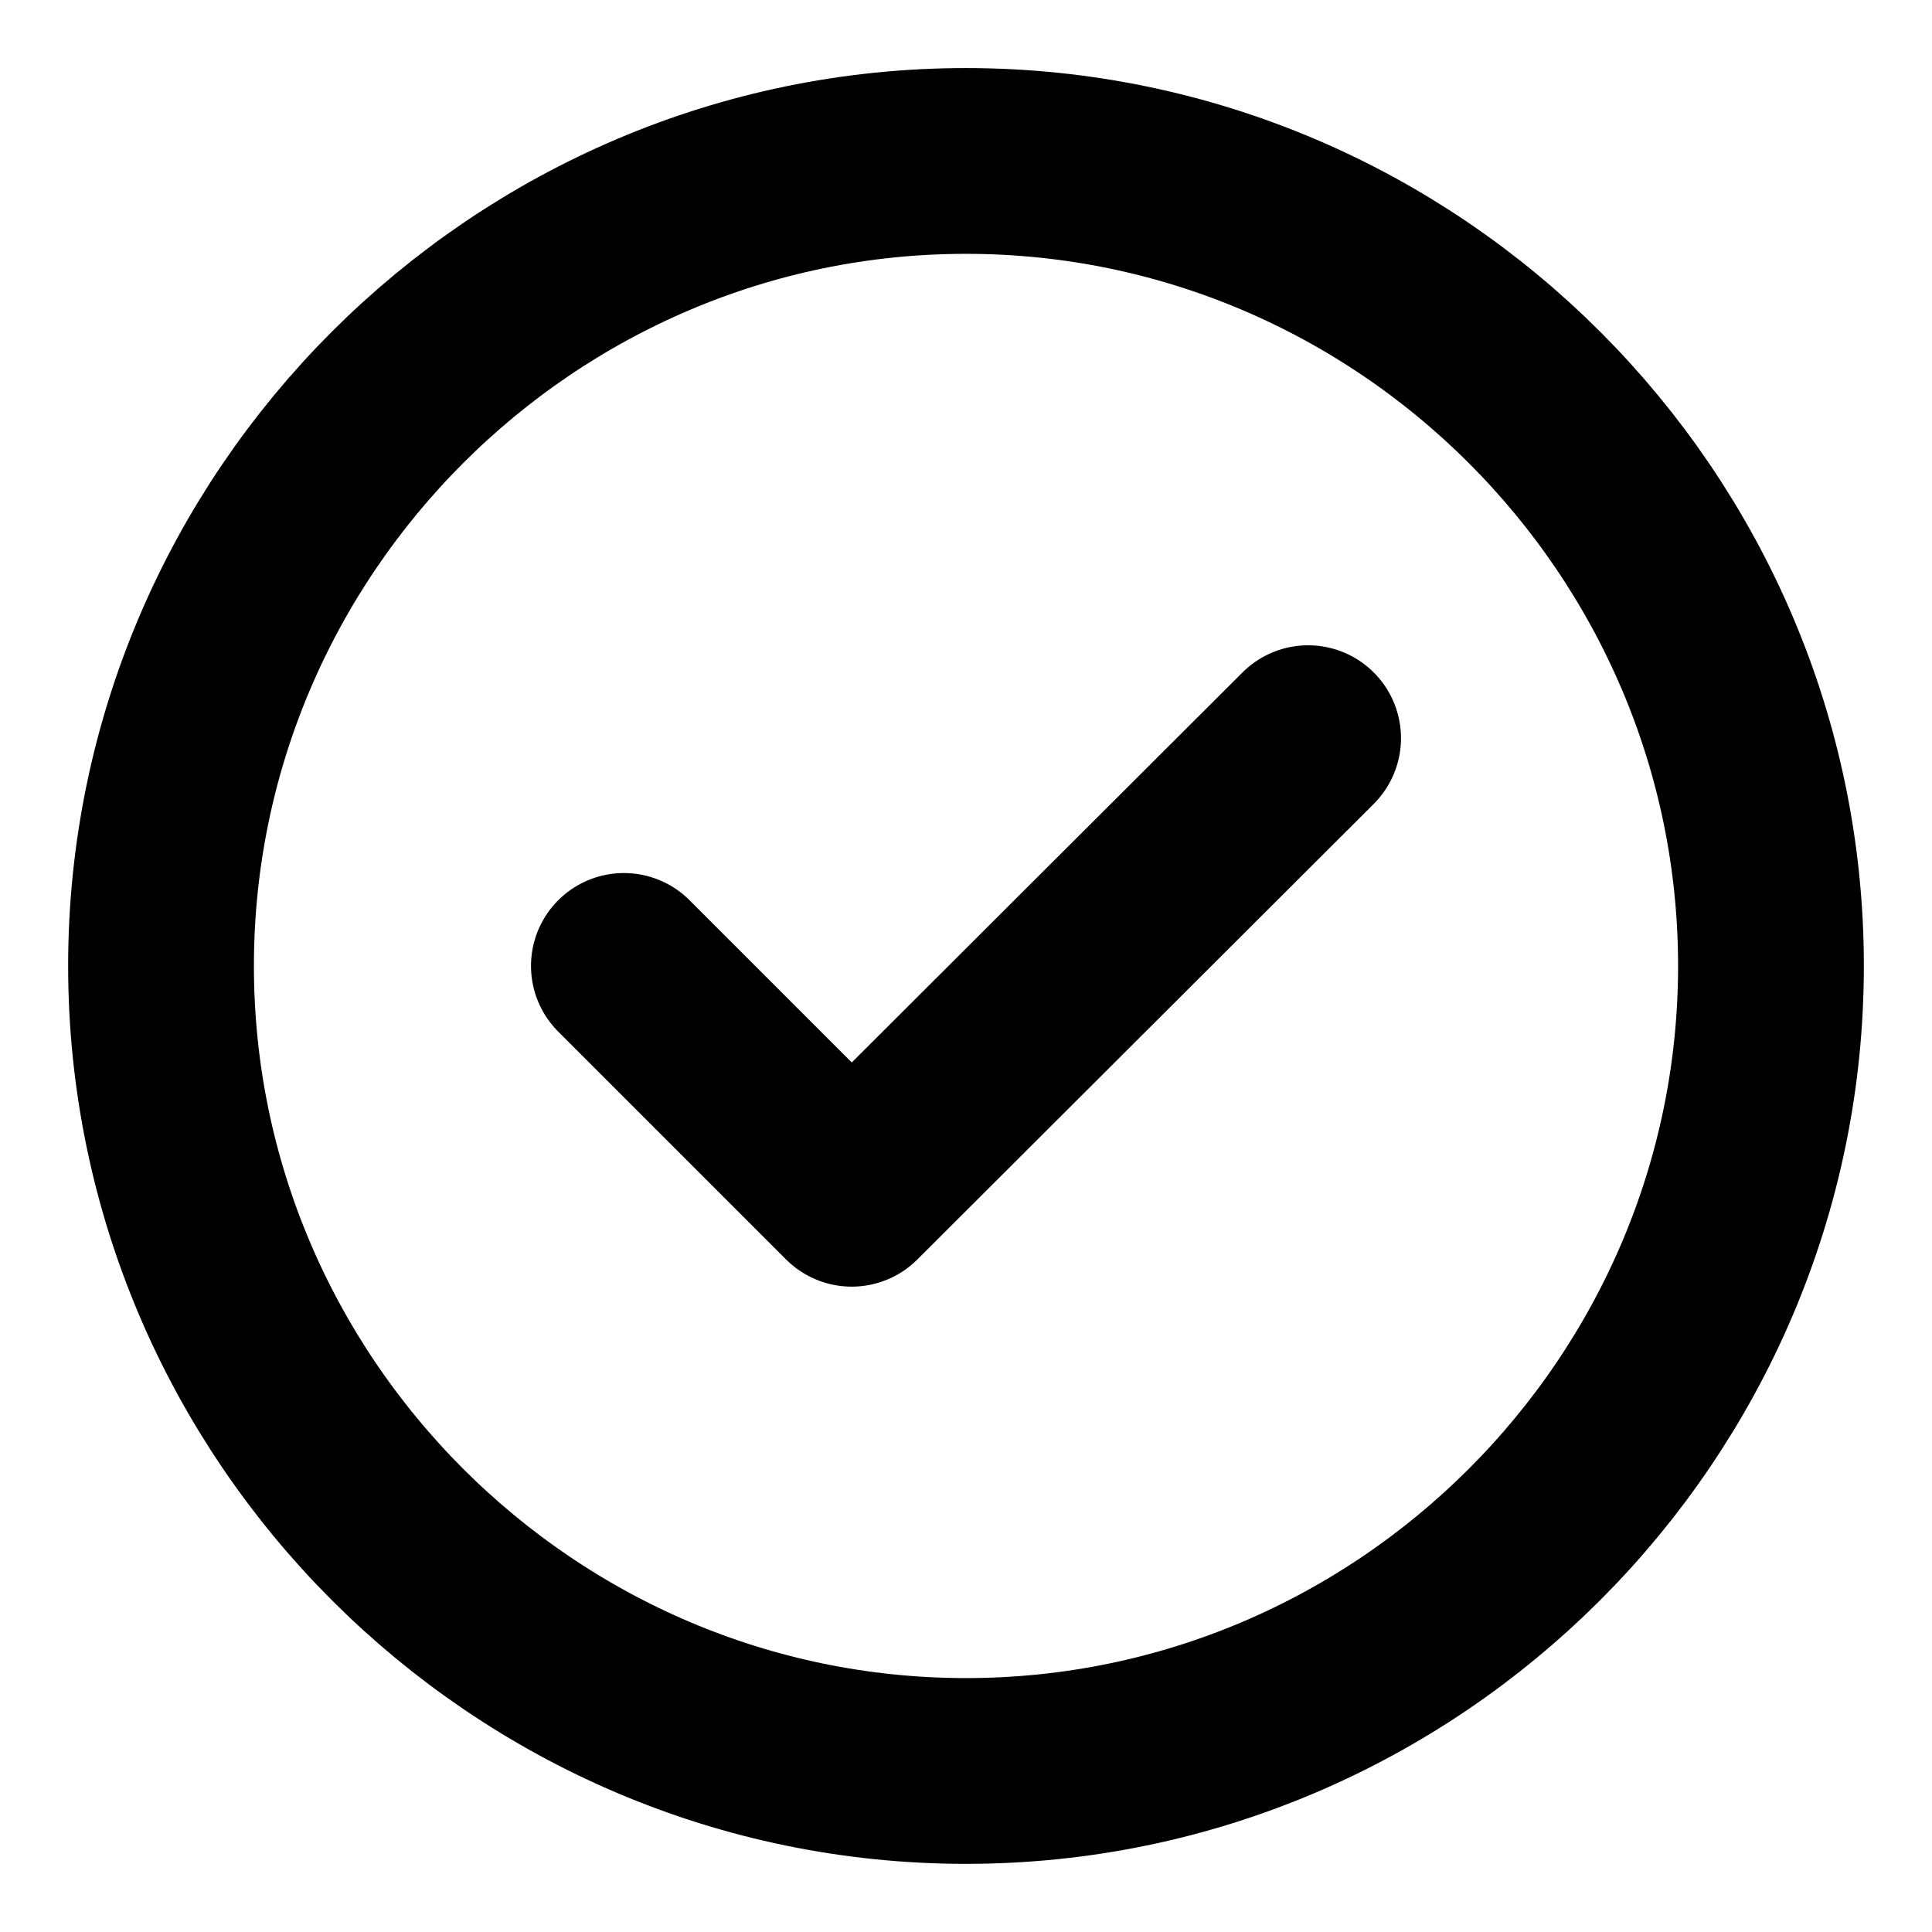
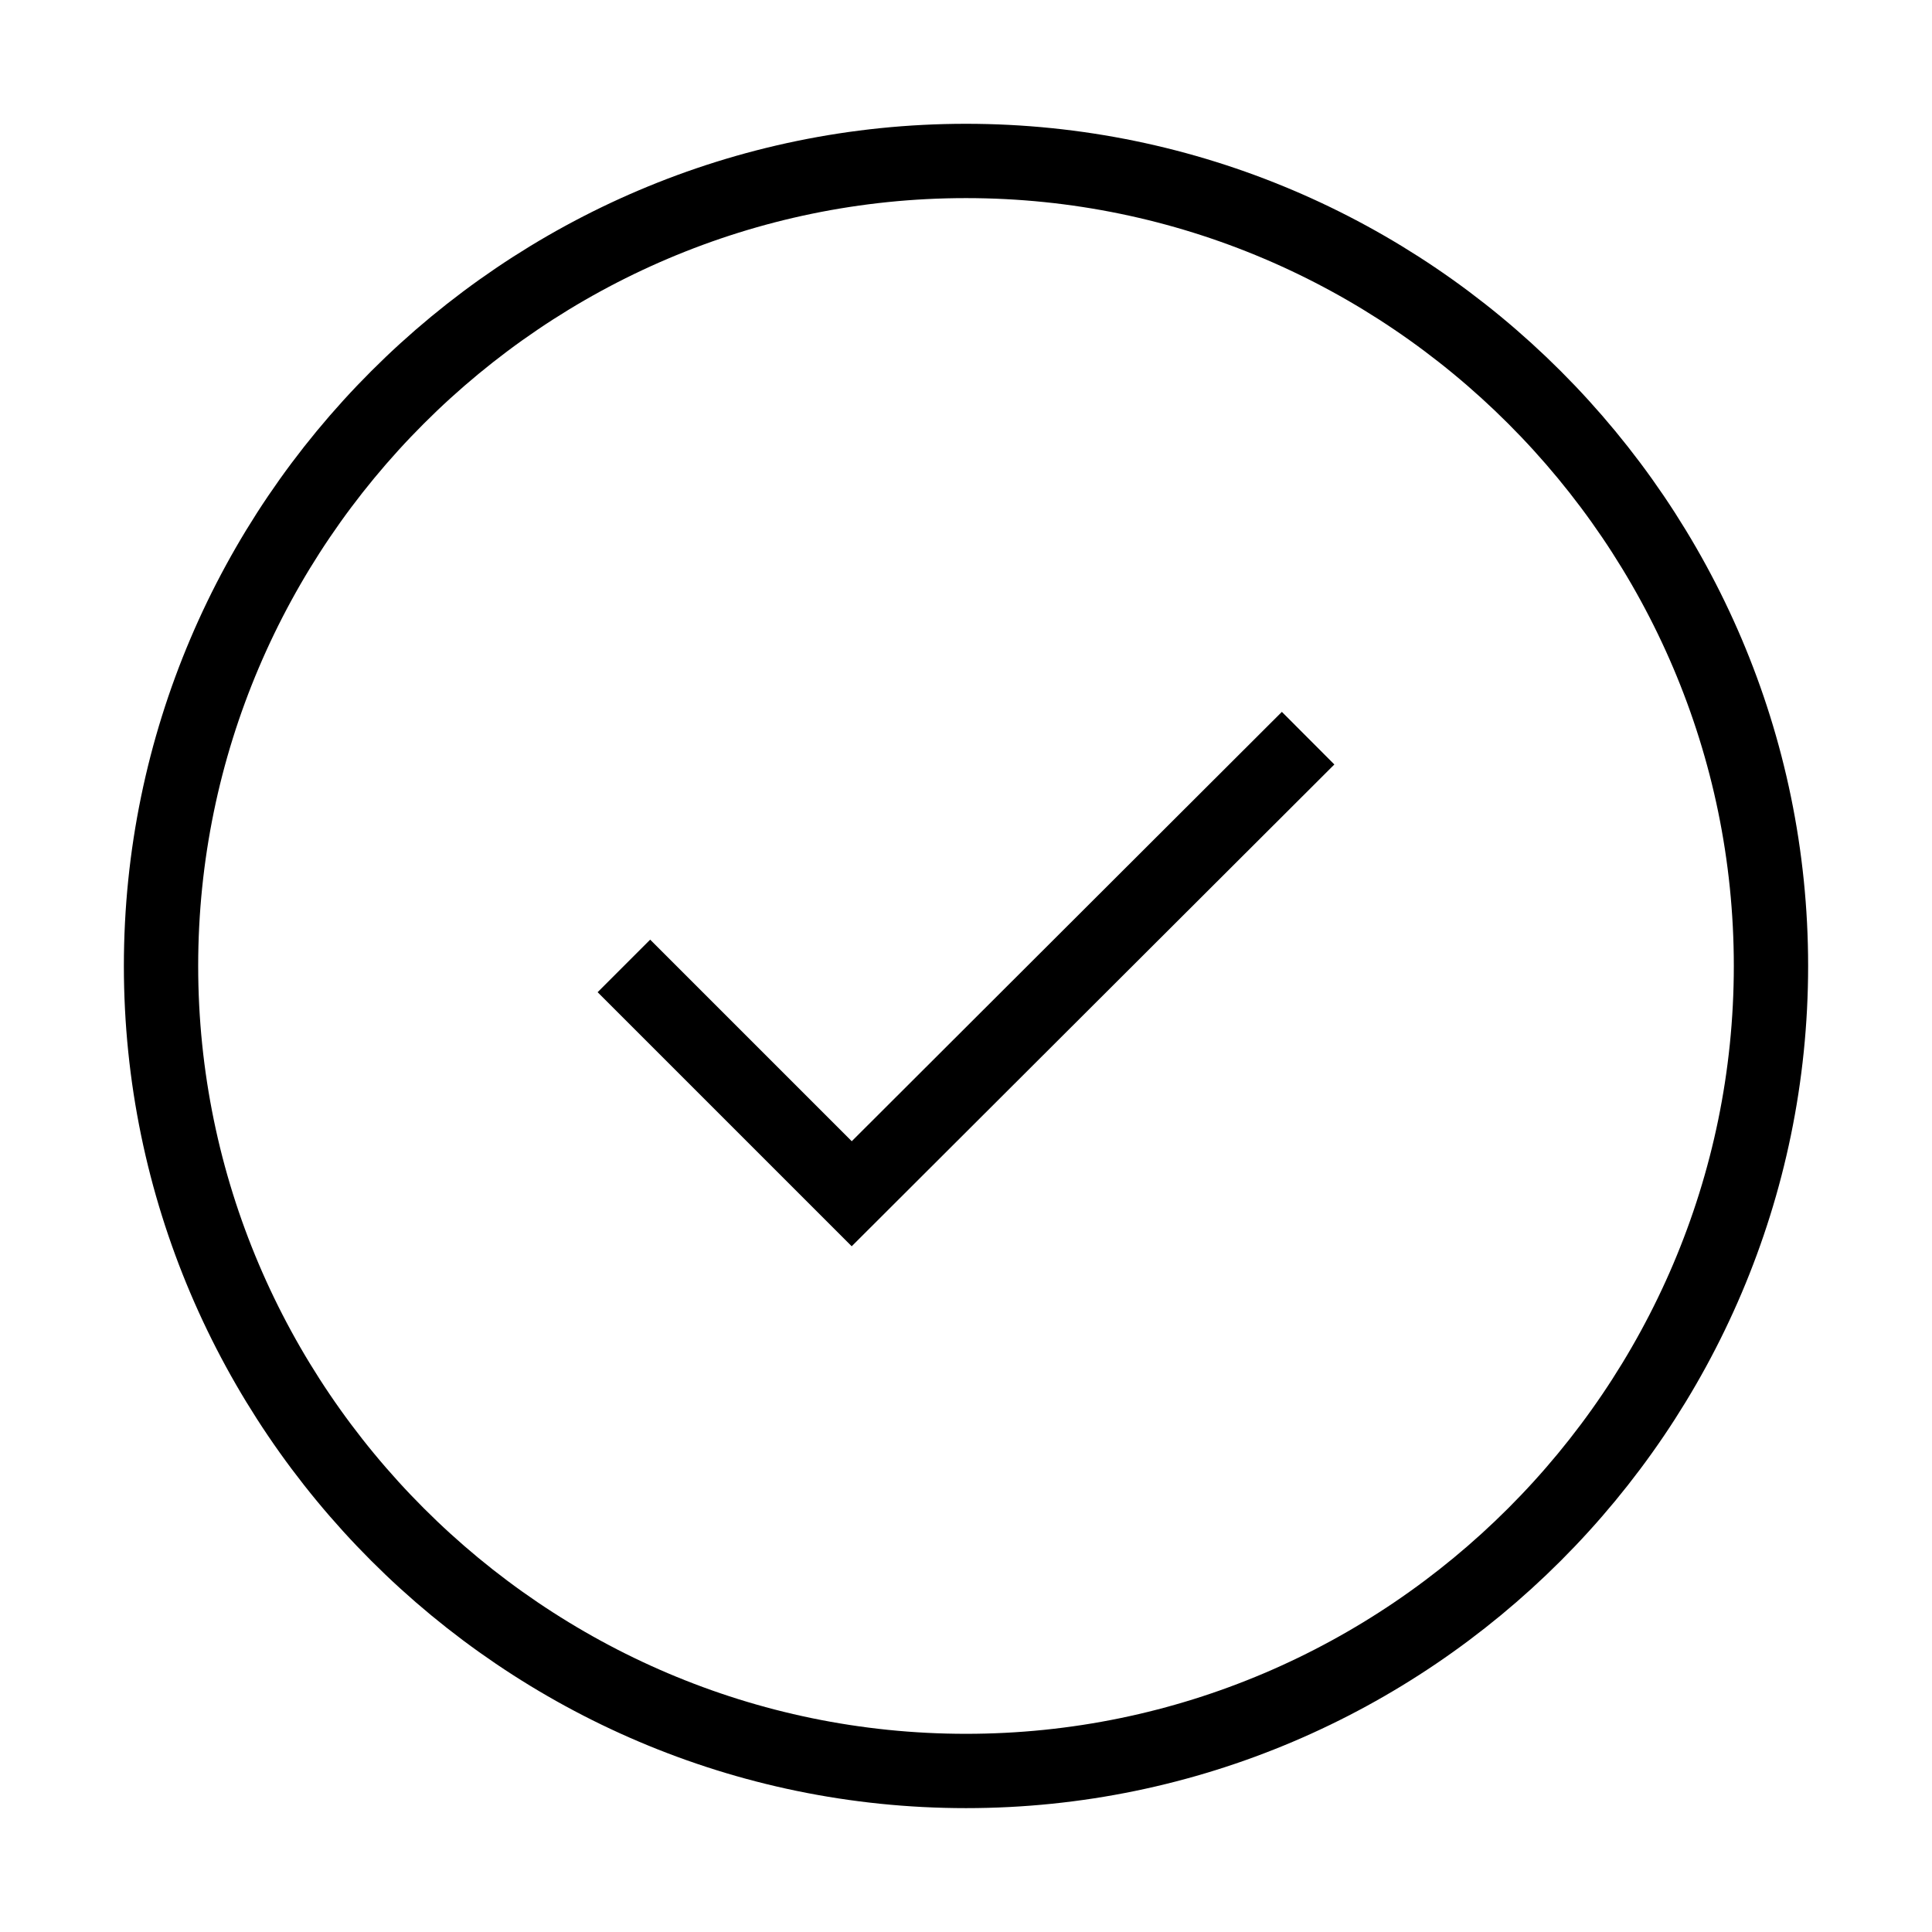
<svg xmlns="http://www.w3.org/2000/svg" width="26" height="26" viewBox="0 0 26 26" fill="none">
-   <path d="M13 23.833C18.958 23.833 23.833 18.958 23.833 12.999C23.833 7.041 18.958 2.166 13 2.166C7.042 2.166 2.167 7.041 2.167 12.999C2.167 18.958 7.042 23.833 13 23.833Z" stroke="black" stroke-width="2.5" stroke-linecap="round" stroke-linejoin="round" />
-   <path d="M8.396 12.999L11.462 16.065L17.604 9.934" stroke="black" stroke-width="2.5" stroke-linecap="round" stroke-linejoin="round" />
+   <path d="M13 23.833C18.958 23.833 23.833 18.958 23.833 12.999C23.833 7.041 18.958 2.166 13 2.166C7.042 2.166 2.167 7.041 2.167 12.999C2.167 18.958 7.042 23.833 13 23.833Z" stroke="black" strokeWidth="2.5" strokeLinecap="round" strokeLinejoin="round" />
+   <path d="M8.396 12.999L11.462 16.065L17.604 9.934" stroke="black" strokeWidth="2.5" strokeLinecap="round" strokeLinejoin="round" />
</svg>
